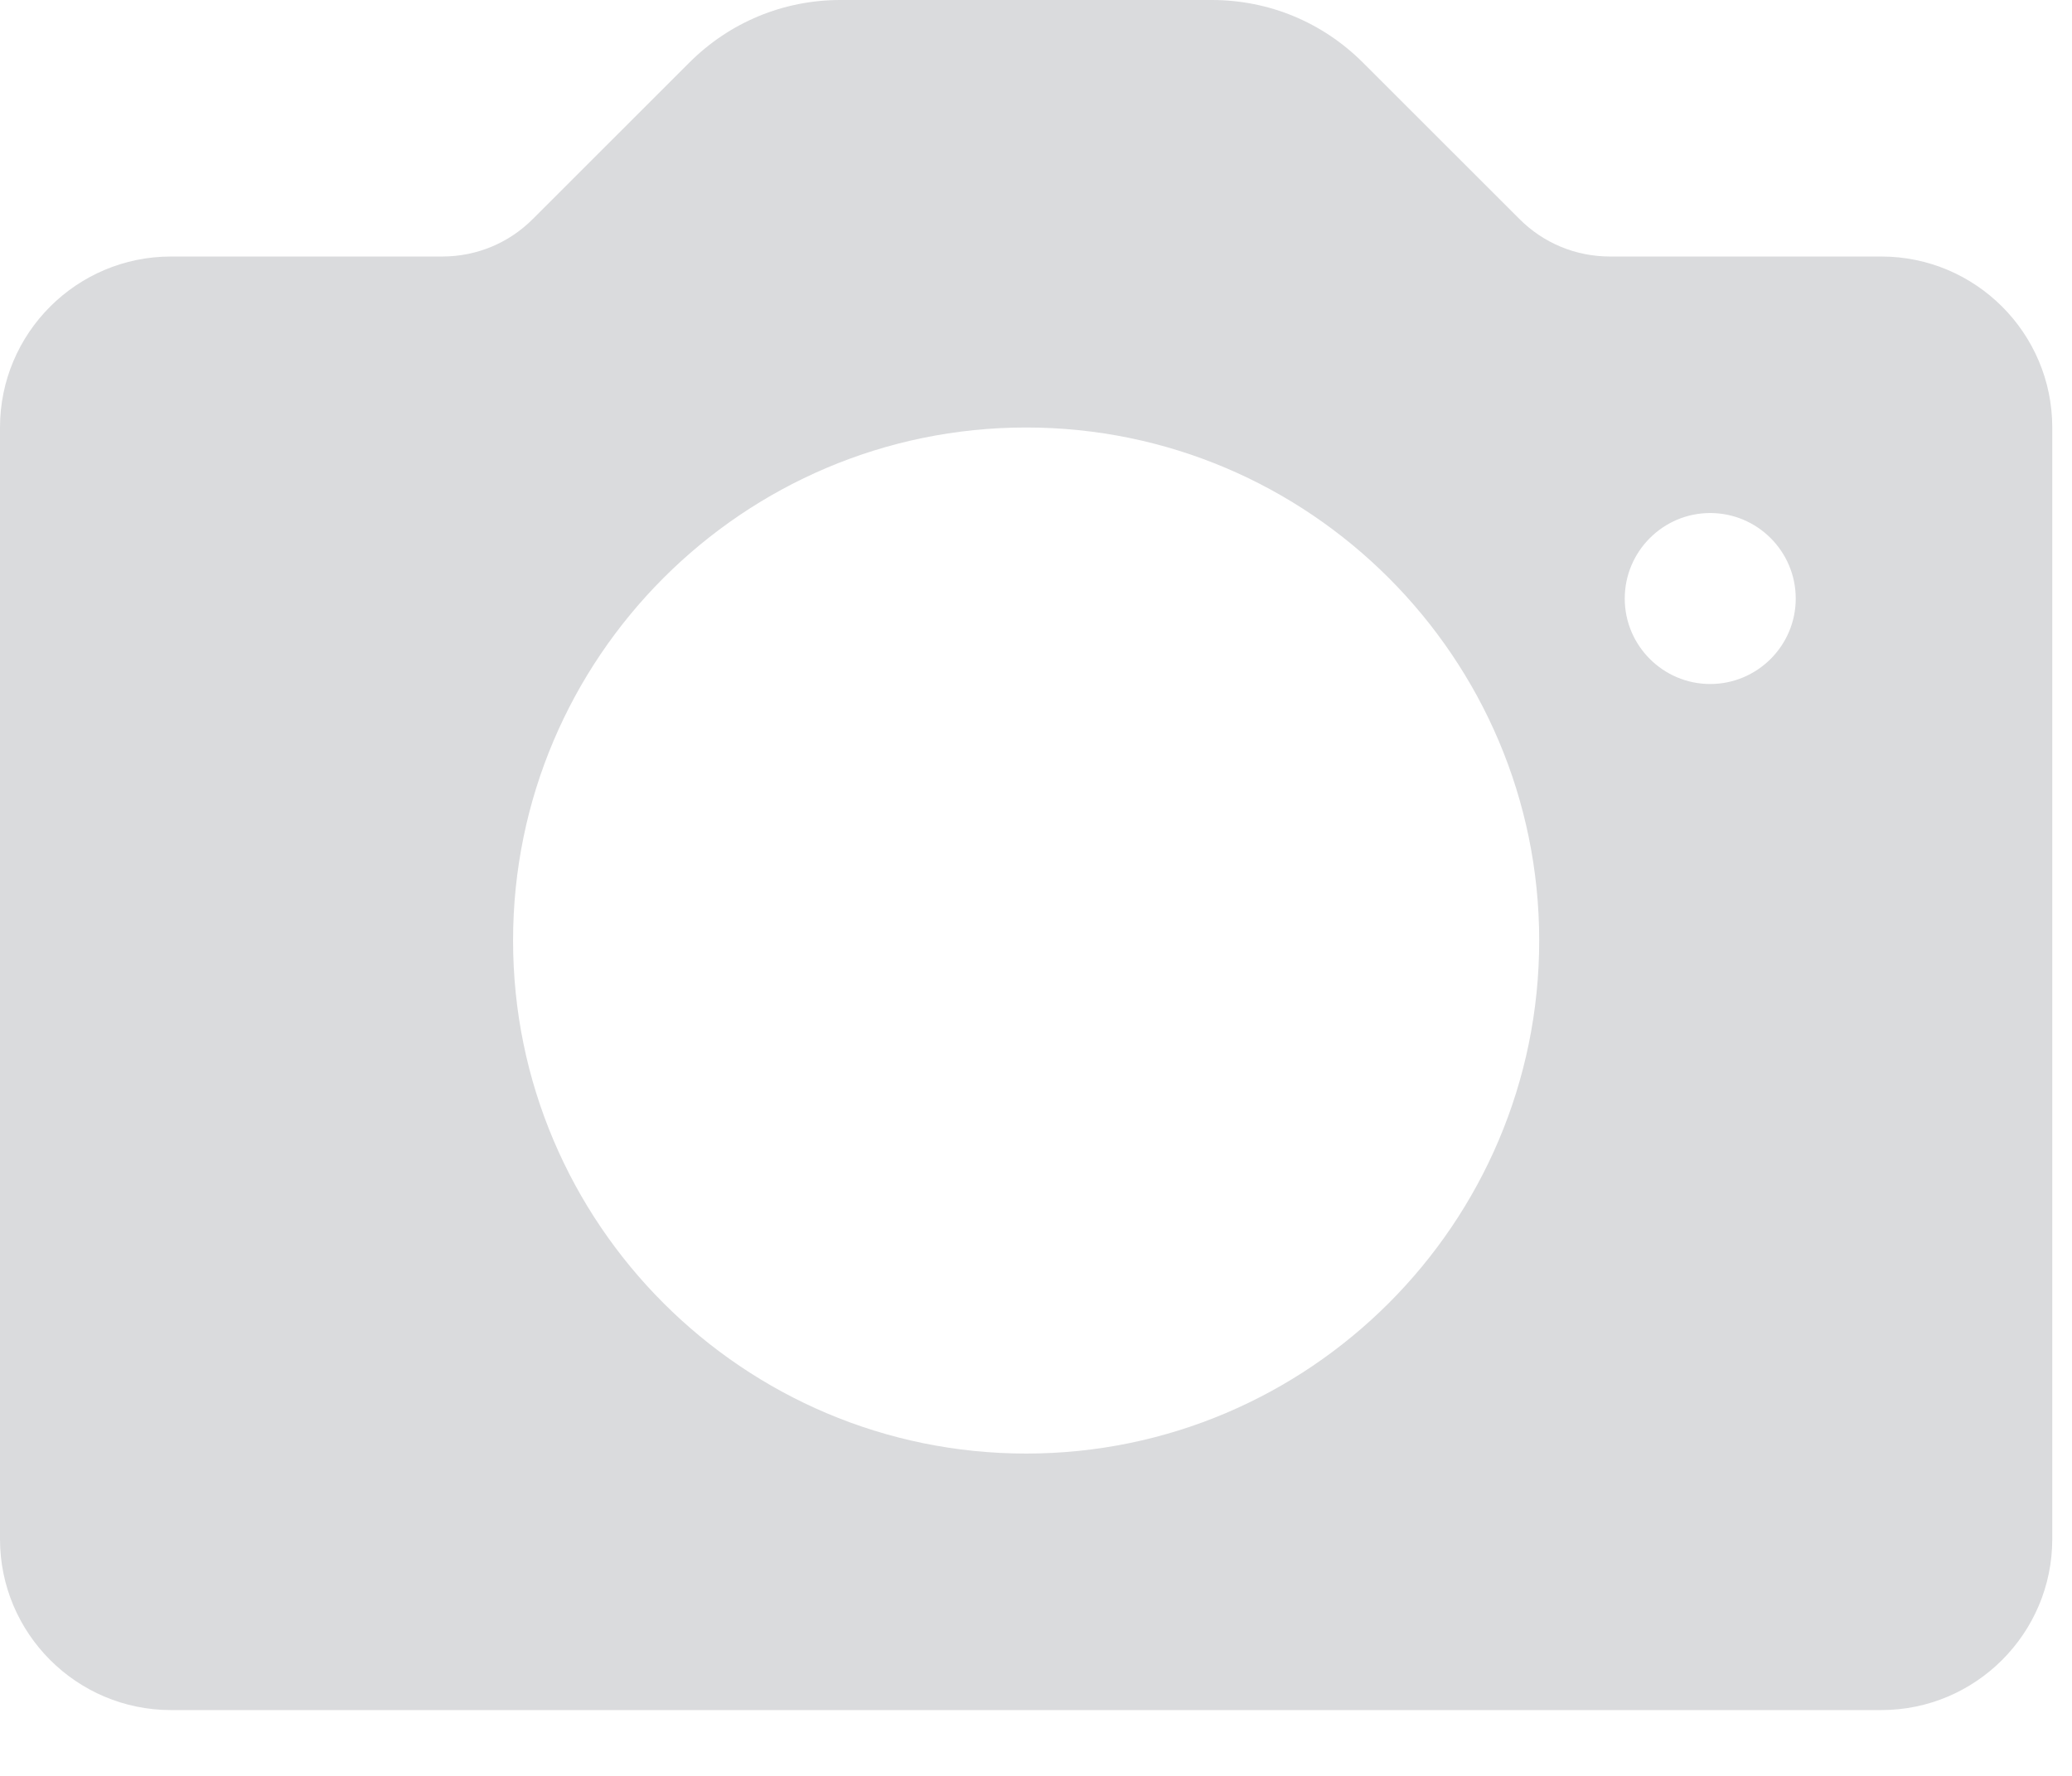
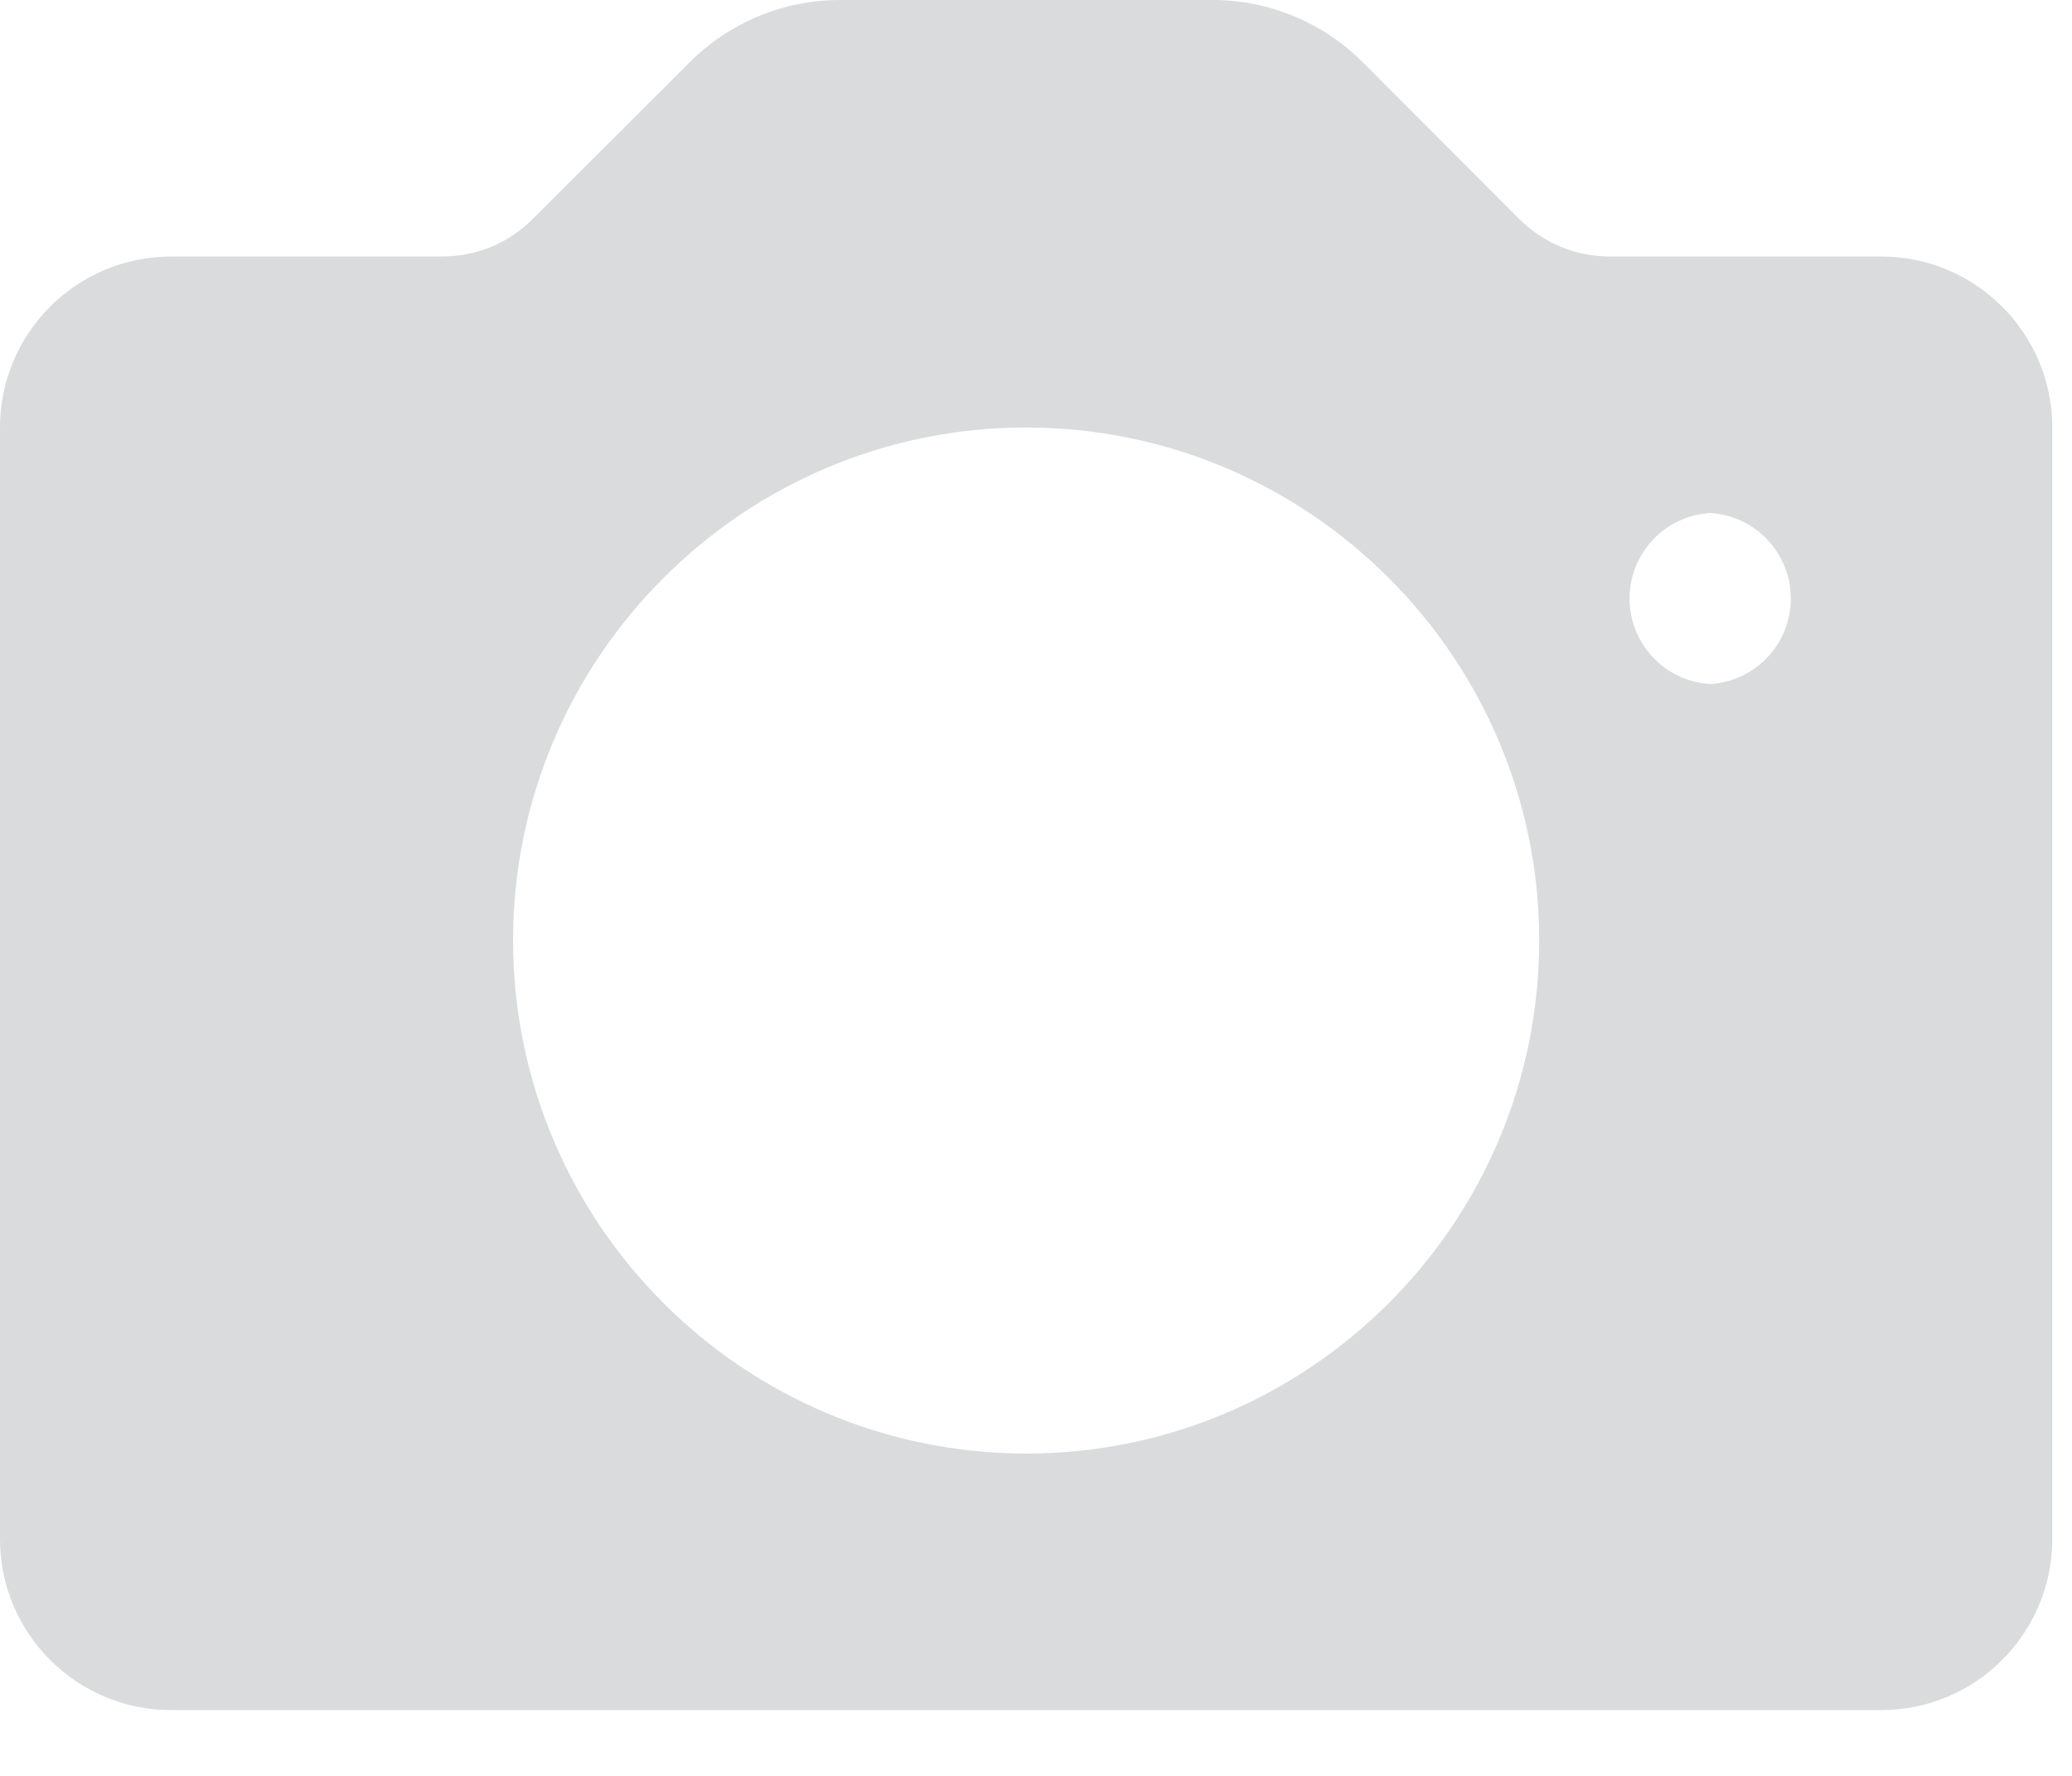
- <svg xmlns="http://www.w3.org/2000/svg" width="21" height="18" viewBox="0 0 21 18" fill="none">
-   <path d="M19.067 2.6H16.318C15.971 2.6 15.644 2.465 15.399 2.219L13.814 0.635C13.405 0.226 12.861 0 12.282 0H8.518C7.939 0 7.395 0.226 6.986 0.635L5.401 2.219C5.156 2.465 4.829 2.6 4.482 2.6H1.733C0.777 2.6 0 3.377 0 4.333V15.6C0 16.556 0.777 17.333 1.733 17.333H19.067C20.023 17.333 20.8 16.556 20.8 15.6V4.333C20.8 3.377 20.023 2.6 19.067 2.6ZM10.4 14.733C7.533 14.733 5.2 12.401 5.2 9.533C5.2 6.666 7.533 4.333 10.4 4.333C13.267 4.333 15.6 6.666 15.6 9.533C15.6 12.401 13.267 14.733 10.4 14.733ZM17.333 6.933C16.856 6.933 16.467 6.544 16.467 6.067C16.467 5.589 16.856 5.2 17.333 5.2C17.811 5.2 18.2 5.589 18.2 6.067C18.2 6.544 17.811 6.933 17.333 6.933Z" fill="#DADBDD" />
+ <svg xmlns="http://www.w3.org/2000/svg" width="21" height="18" fill="none">
+   <path d="M19.067 2.6h-2.749c-.347 0-.674-.135-.92-.38L13.815.634A2.153 2.153 0 0012.282 0H8.518C7.94 0 7.395.226 6.986.635L5.4 2.219c-.245.246-.572.381-.92.381H1.734C.777 2.6 0 3.377 0 4.333V15.6c0 .956.777 1.733 1.733 1.733h17.334c.956 0 1.733-.777 1.733-1.733V4.333c0-.956-.777-1.733-1.733-1.733zM10.4 14.733a5.206 5.206 0 01-5.2-5.2c0-2.867 2.333-5.2 5.2-5.2s5.2 2.333 5.2 5.2c0 2.868-2.333 5.2-5.2 5.2zm6.933-7.8a.868.868 0 010-1.733.868.868 0 010 1.733z" fill="#DADBDD" />
</svg>
